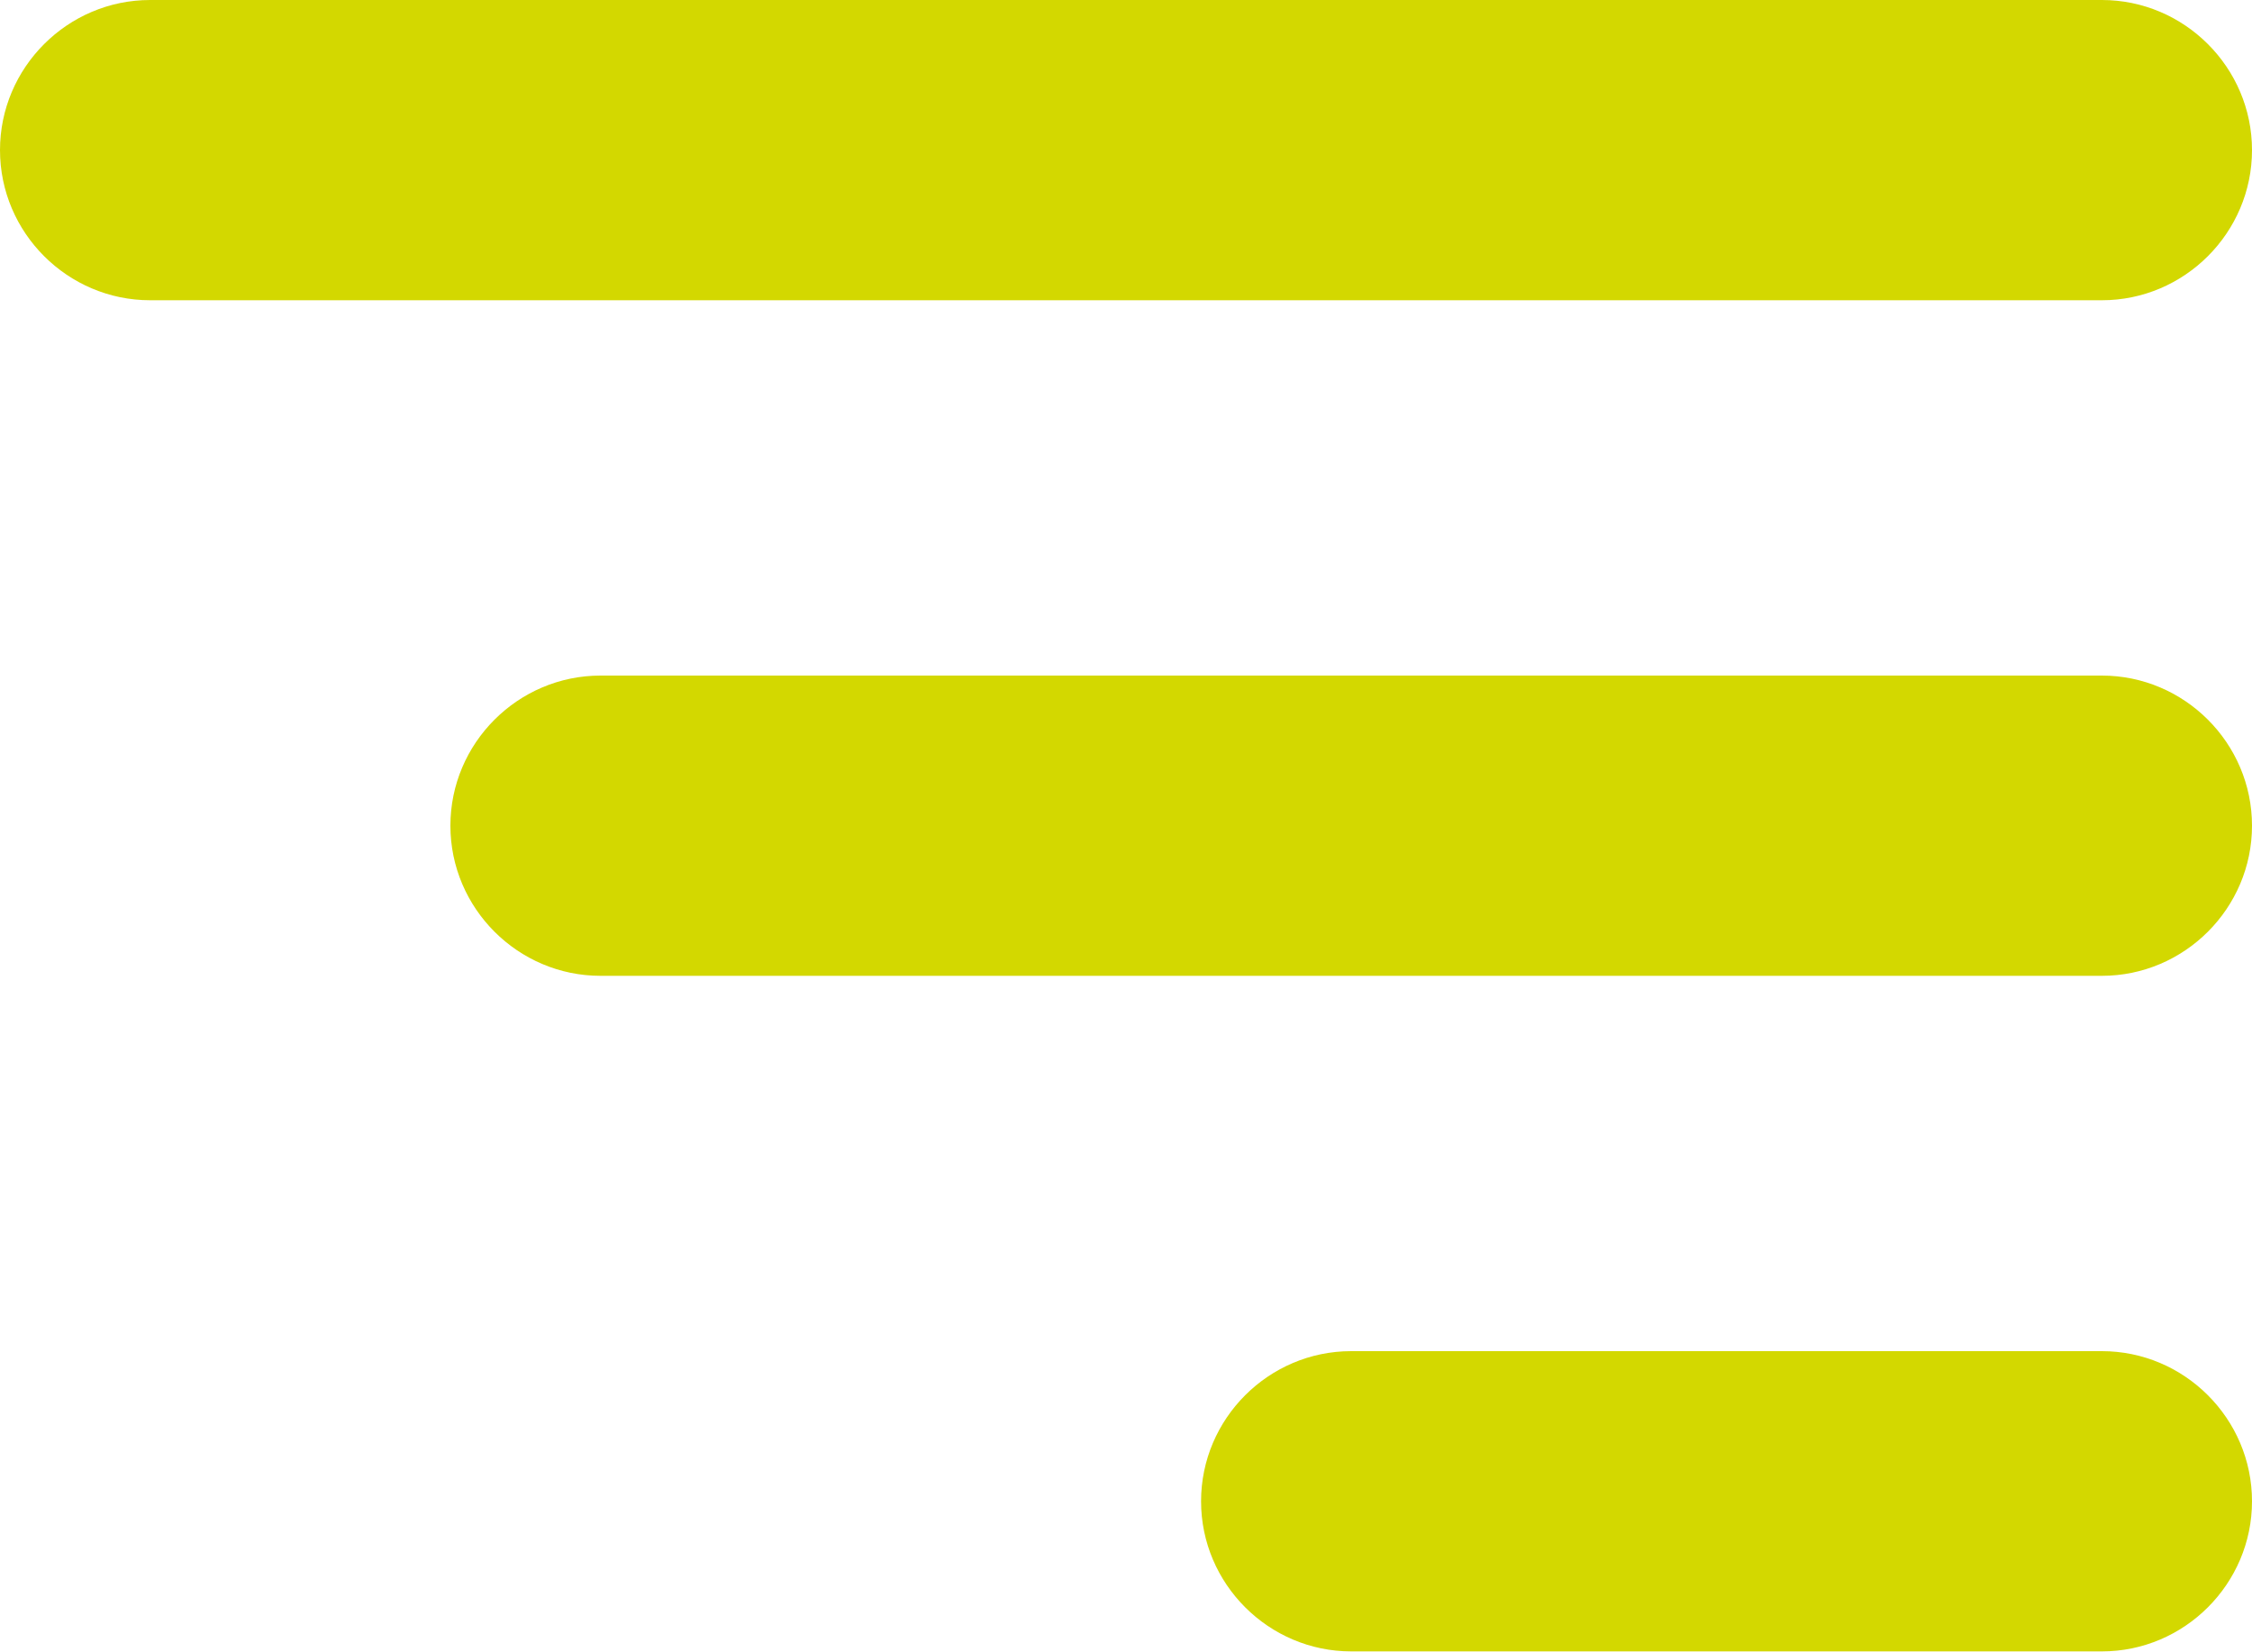
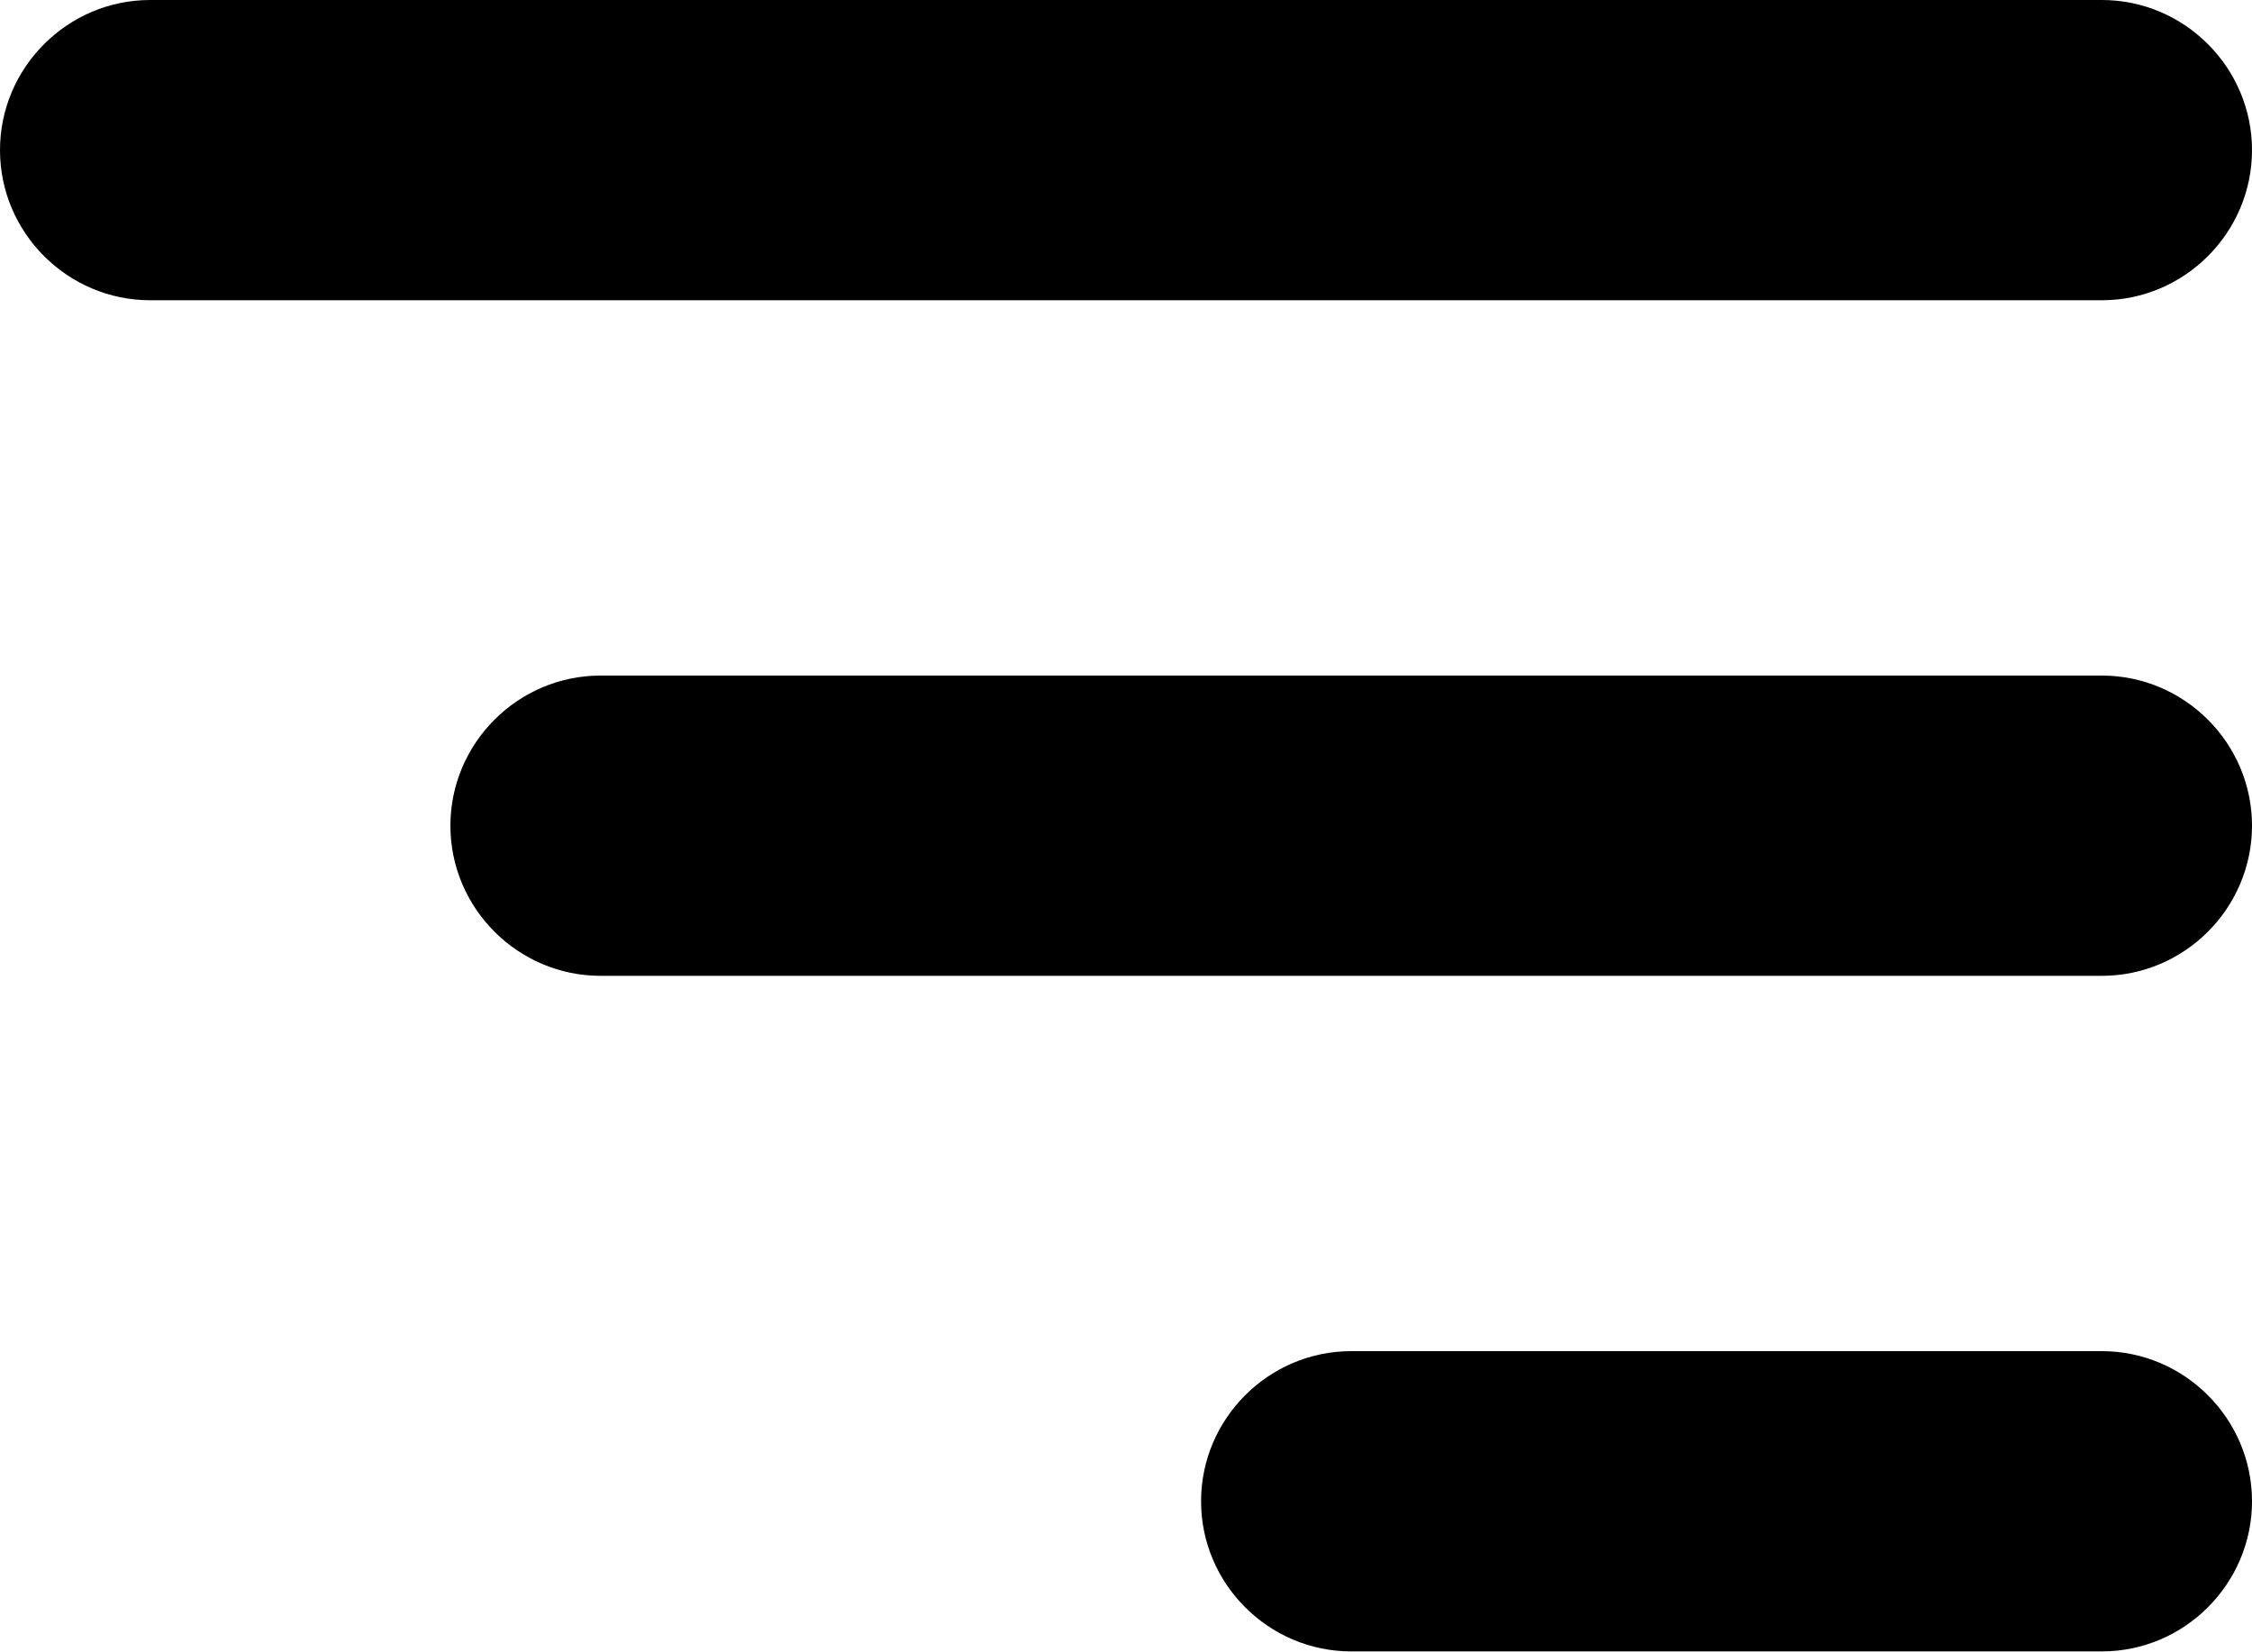
<svg xmlns="http://www.w3.org/2000/svg" id="Layer_1" version="1.1" viewBox="0 0 30 22">
  <defs>
    <style>
      .st0 {
-         fill: #D3D800;
+         fill: #000000;
      }
    </style>
  </defs>
  <path class="st0" d="M0,2C0,.9.9,0,2,0h26C29.1,0,30,.9,30,2s-.9,2-2,2H2c-1.1,0-2-.9-2-2Z" />
  <path class="st0" d="M6,11c0-1.1.9-2,2-2h20c1.1,0,2,.9,2,2s-.9,2-2,2H8c-1.1,0-2-.9-2-2Z" />
  <path class="st0" d="M16,20c0-1.1.9-2,2-2h10c1.1,0,2,.9,2,2s-.9,2-2,2h-10c-1.1,0-2-.9-2-2Z" />
</svg>
